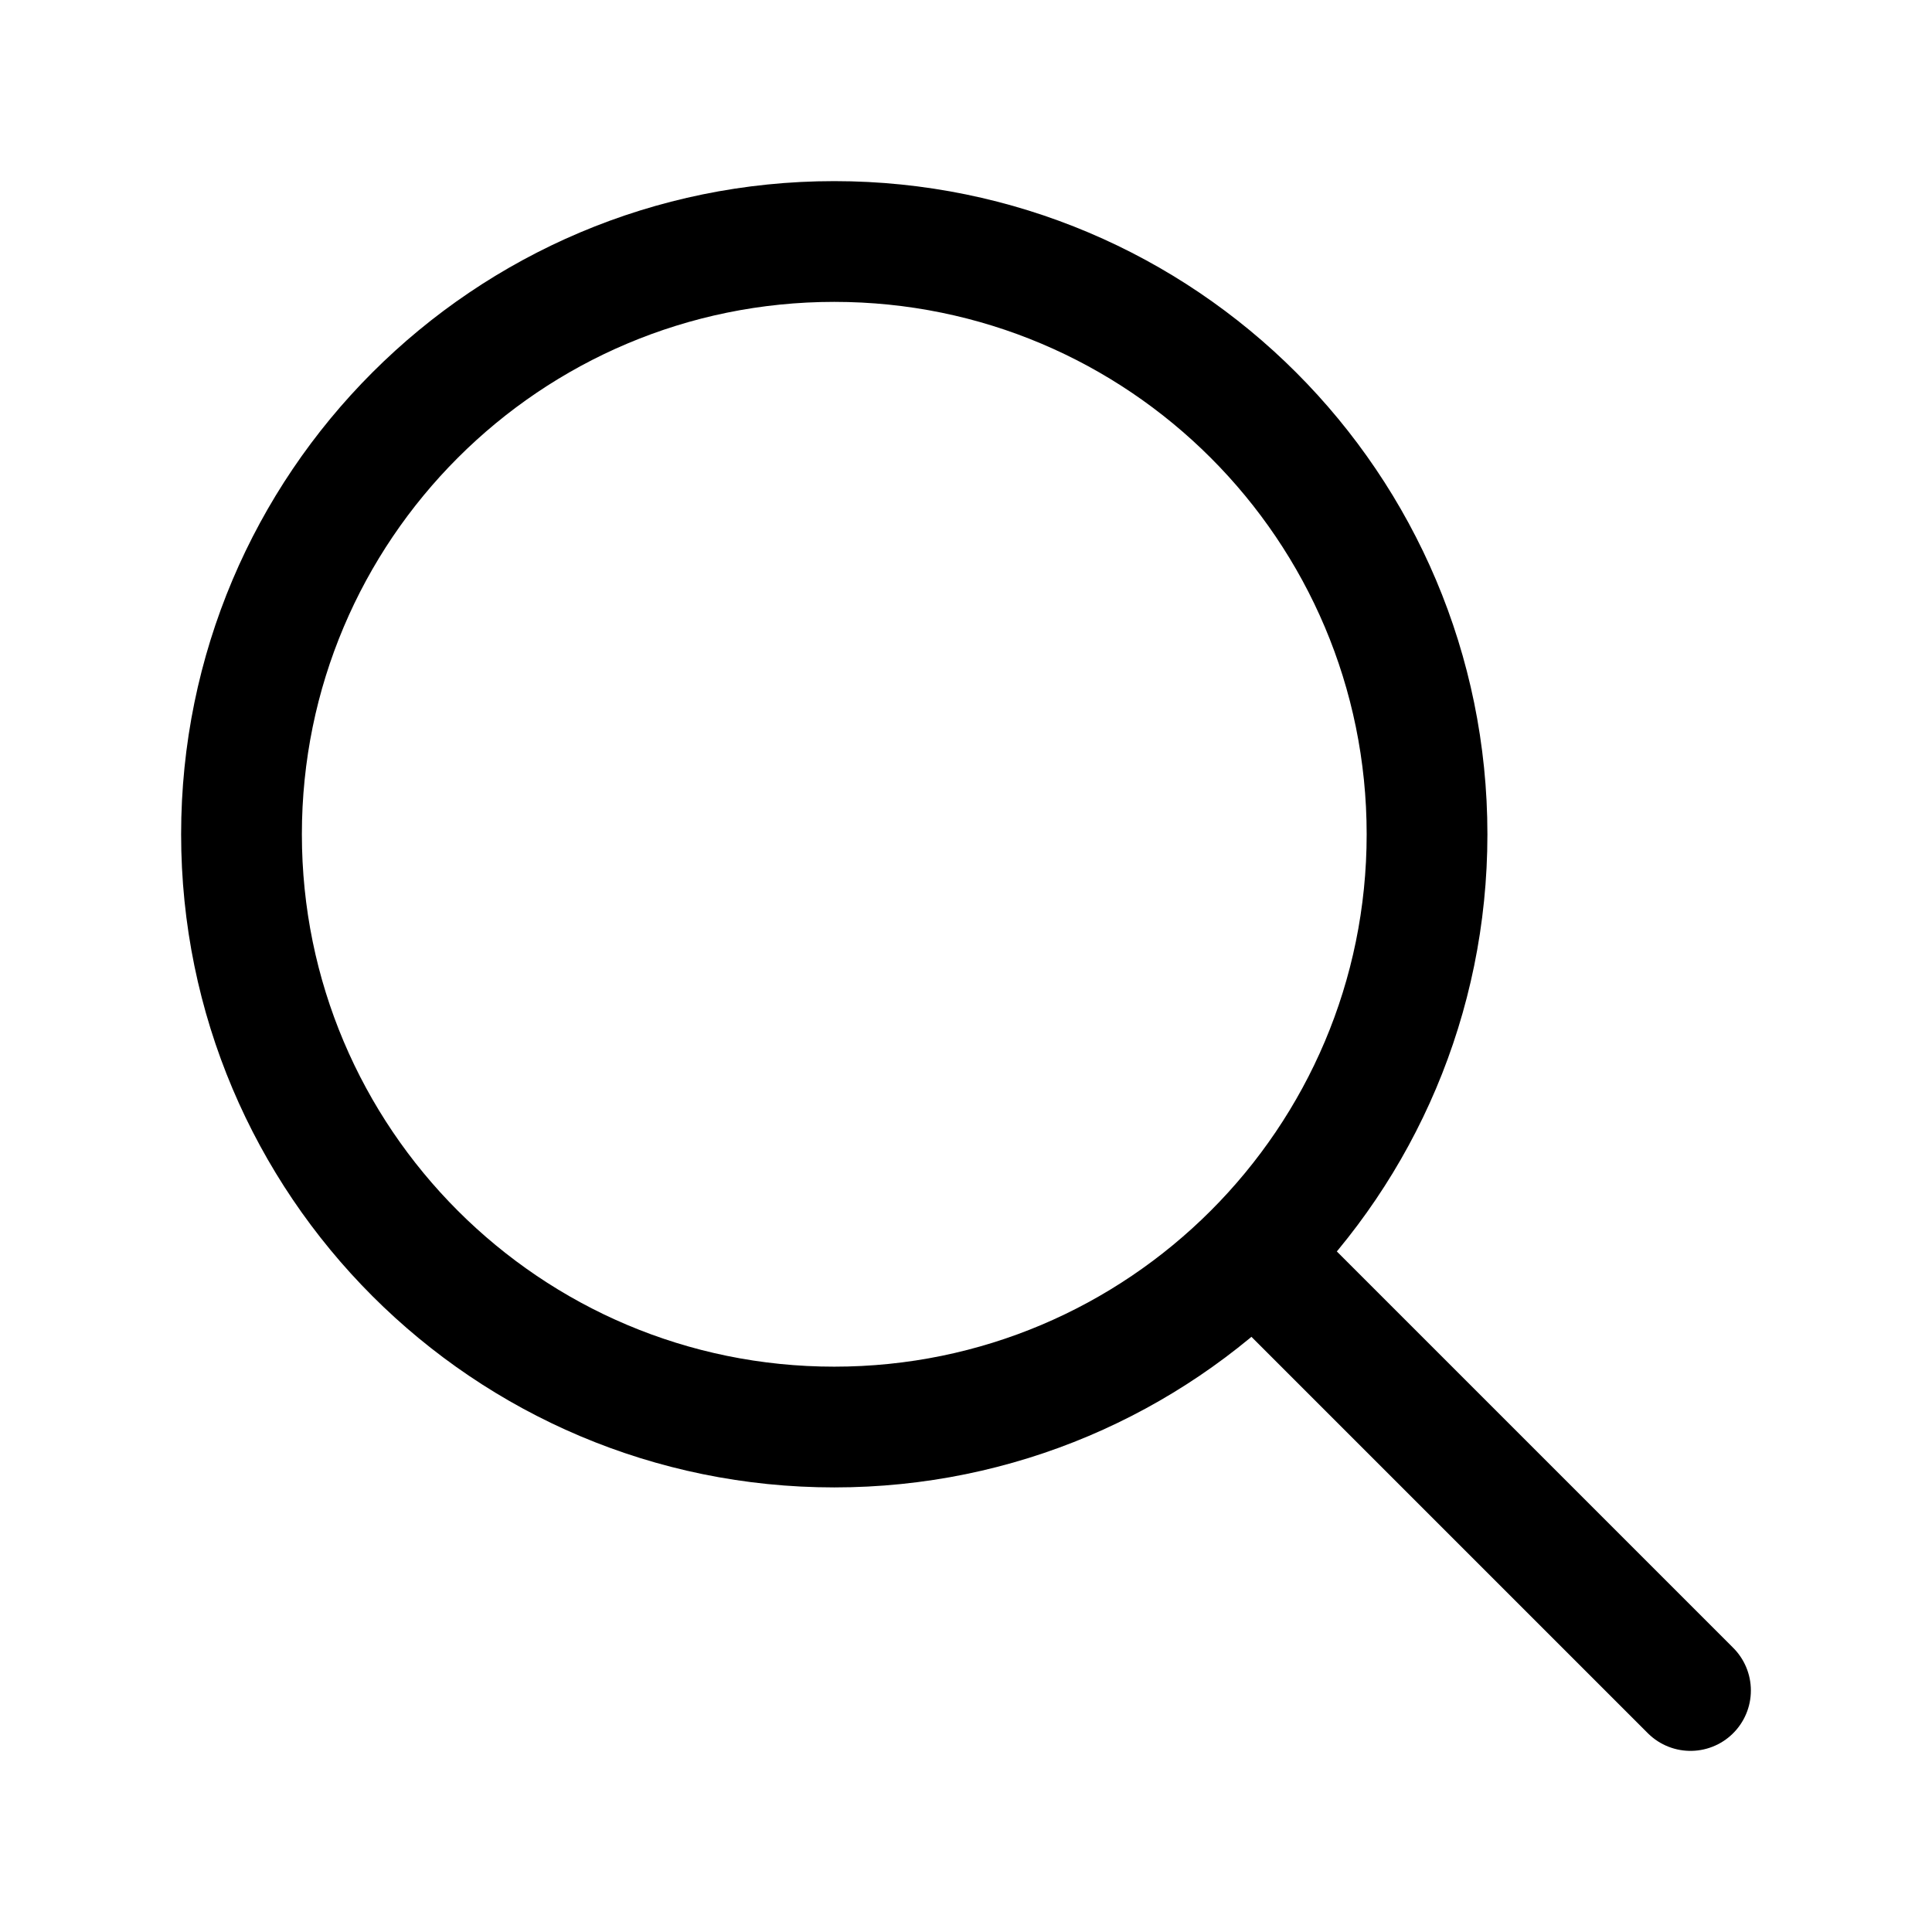
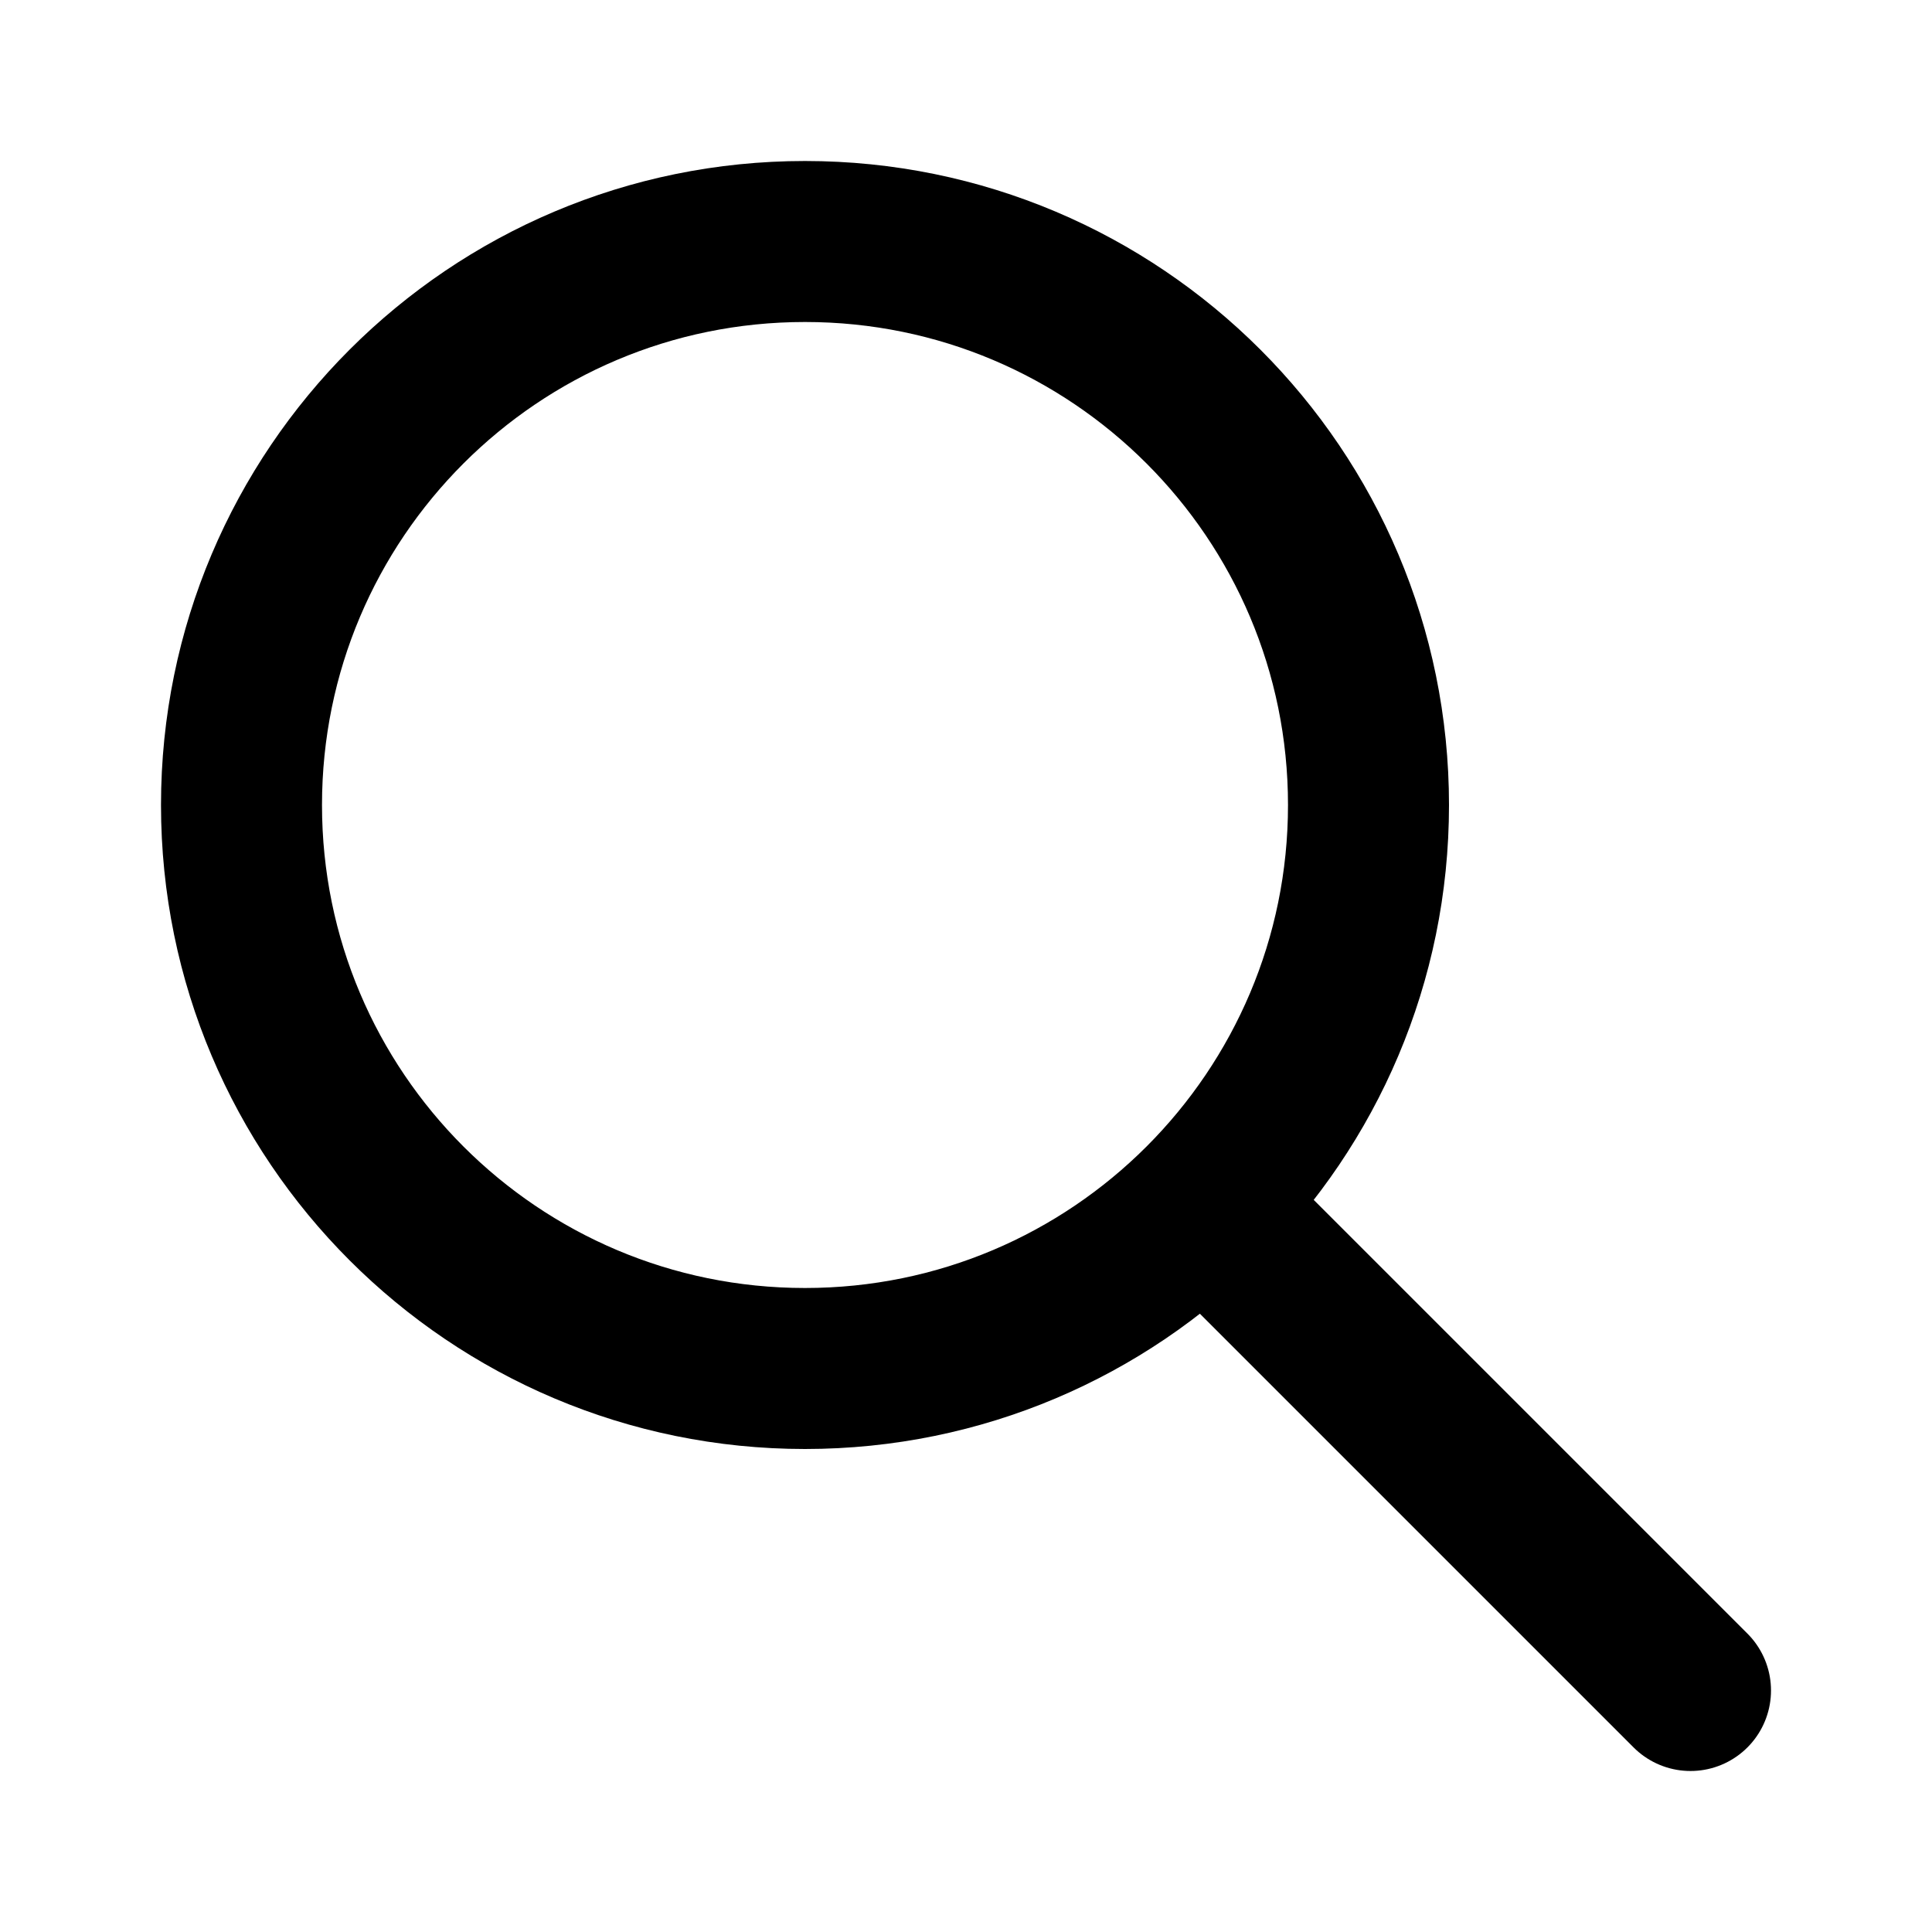
- <svg xmlns="http://www.w3.org/2000/svg" class="ionicon" viewBox="0 0 512 512">
-   <path d="M221.09 64a157.09 157.09 0 10157.09 157.09A157.1 157.1 0 00221.09 64z" fill="none" stroke="currentColor" stroke-miterlimit="10" stroke-width="32" />
-   <path fill="none" stroke="currentColor" stroke-linecap="round" stroke-miterlimit="10" stroke-width="32" d="M338.29 338.29L448 448" />
+ <svg xmlns="http://www.w3.org/2000/svg" fill="none" viewBox="0 0 24 24" stroke="currentColor">
+   <path stroke-linecap="round" stroke-linejoin="round" stroke-width="2" d="M21 21l-6-6m2-5a7 7 0 11-14 0 7 7 0 0114 0z" />
</svg>
